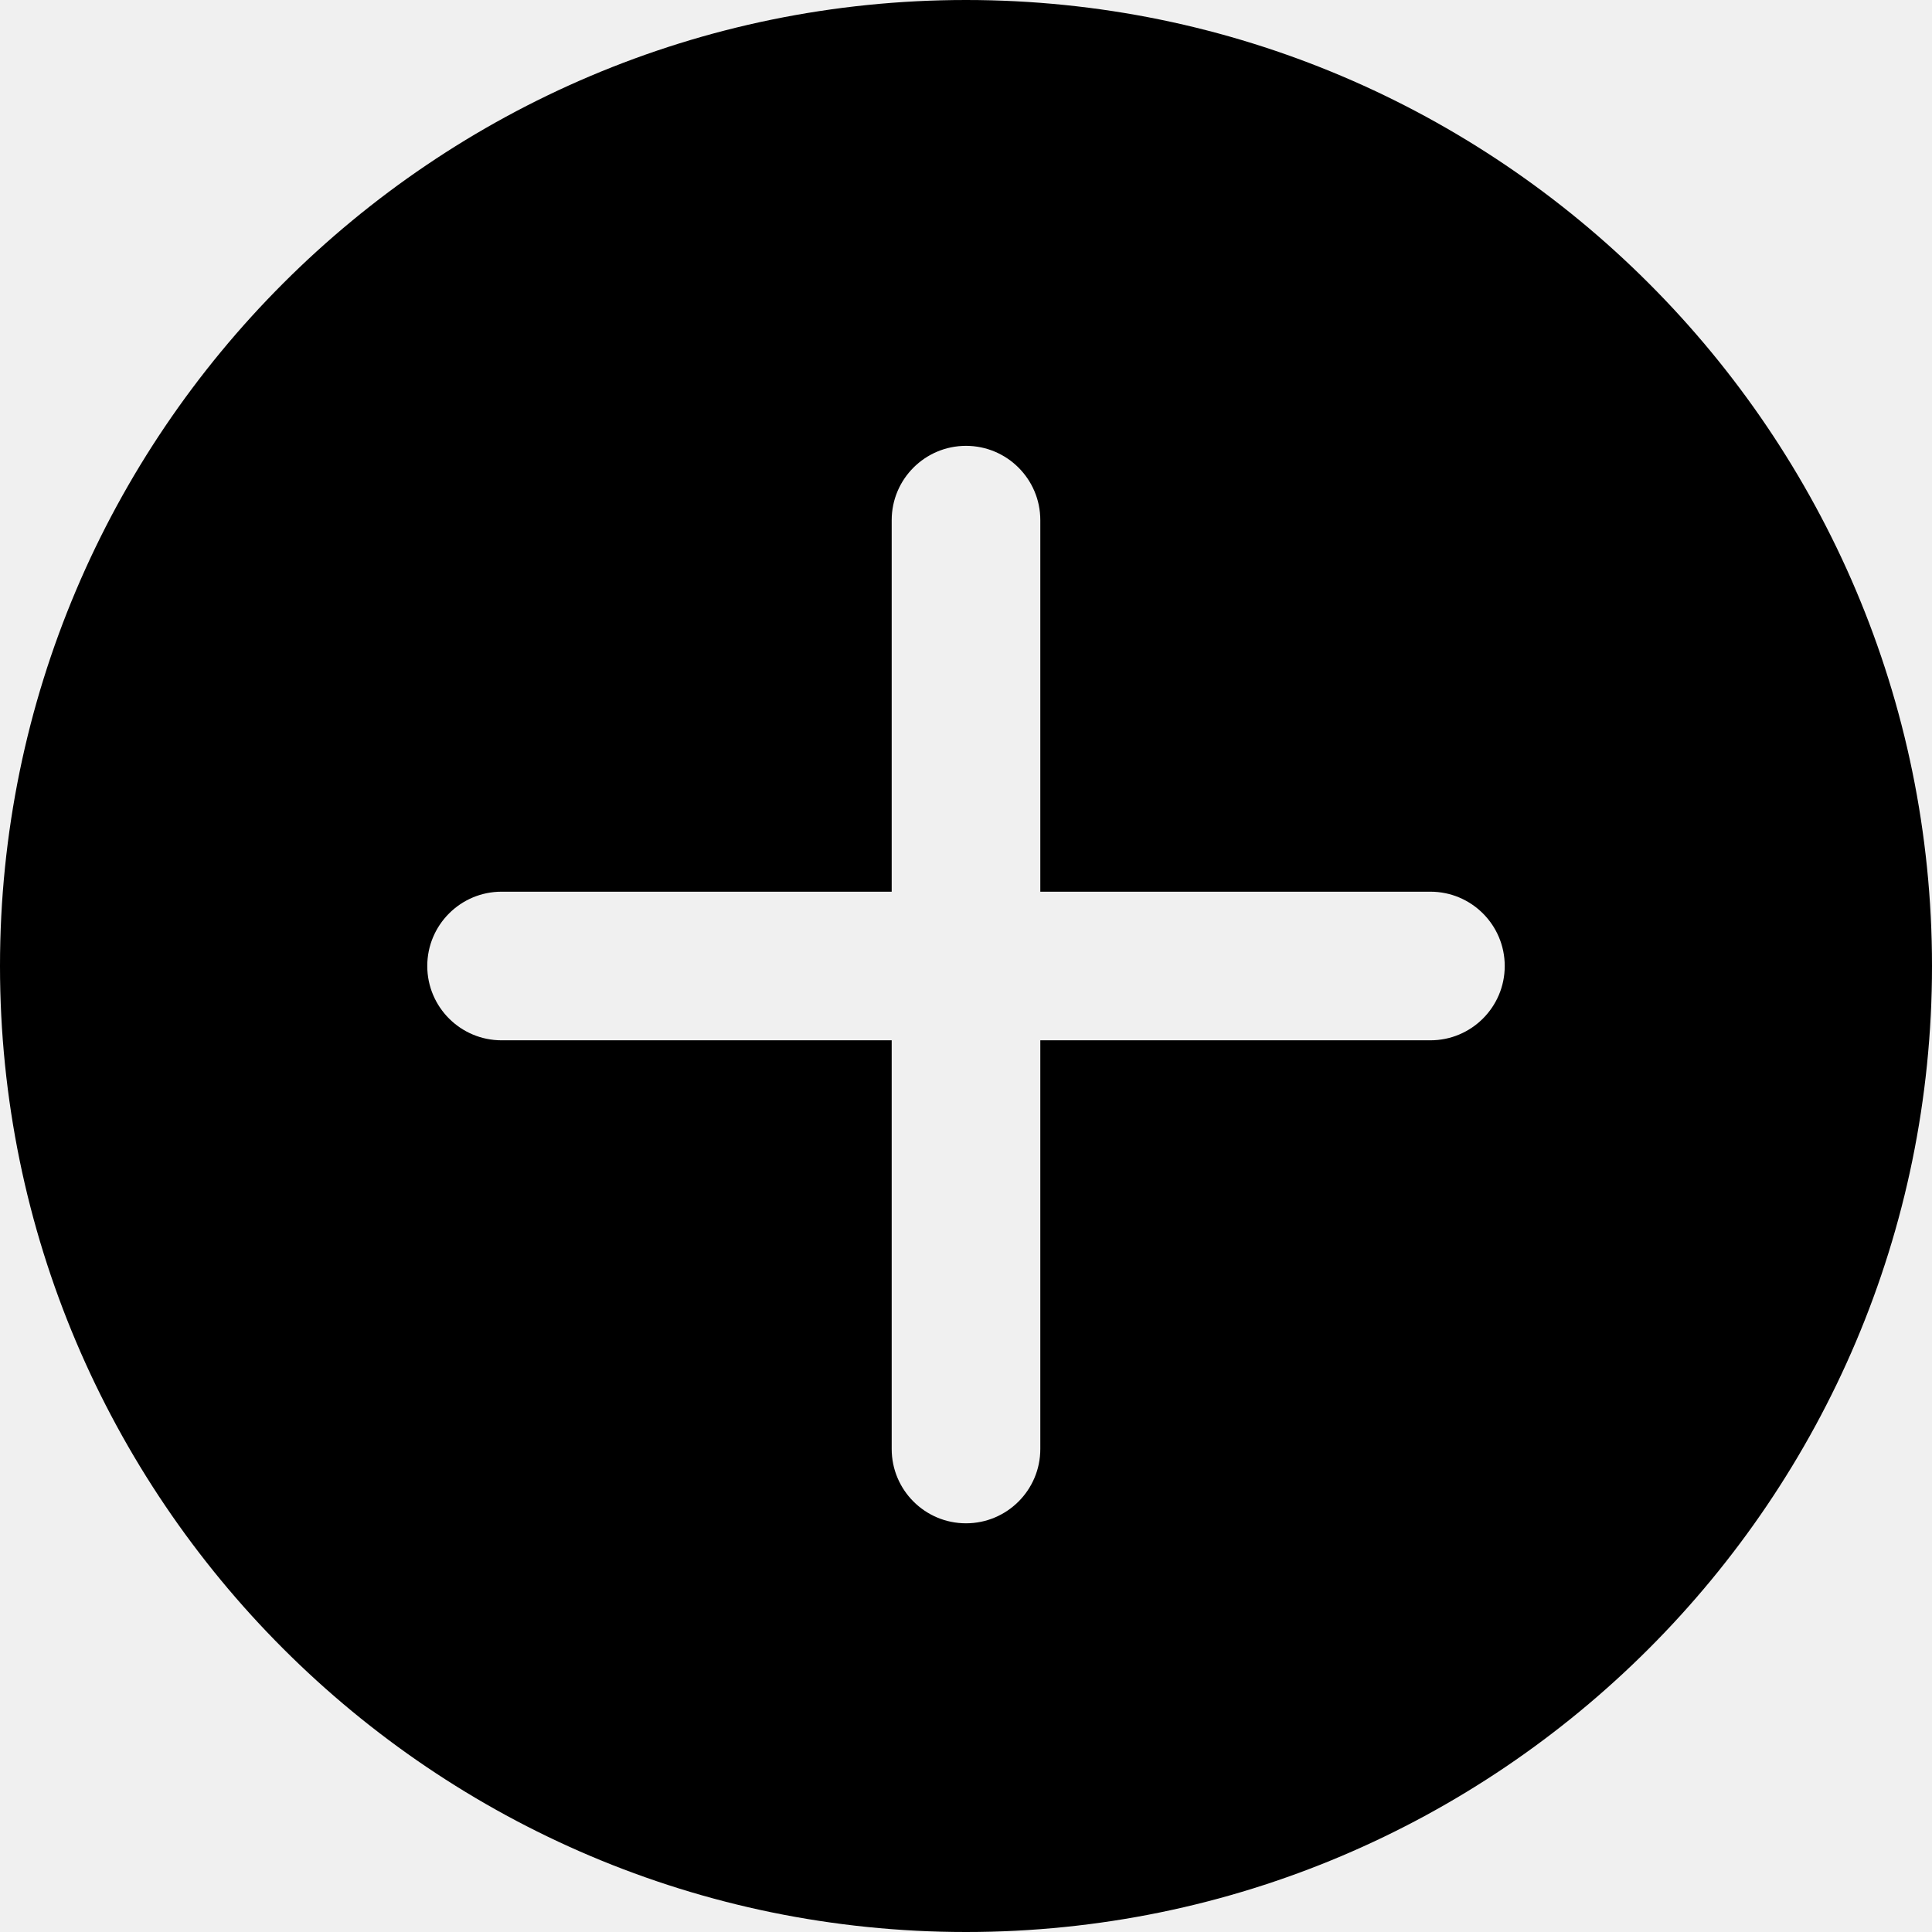
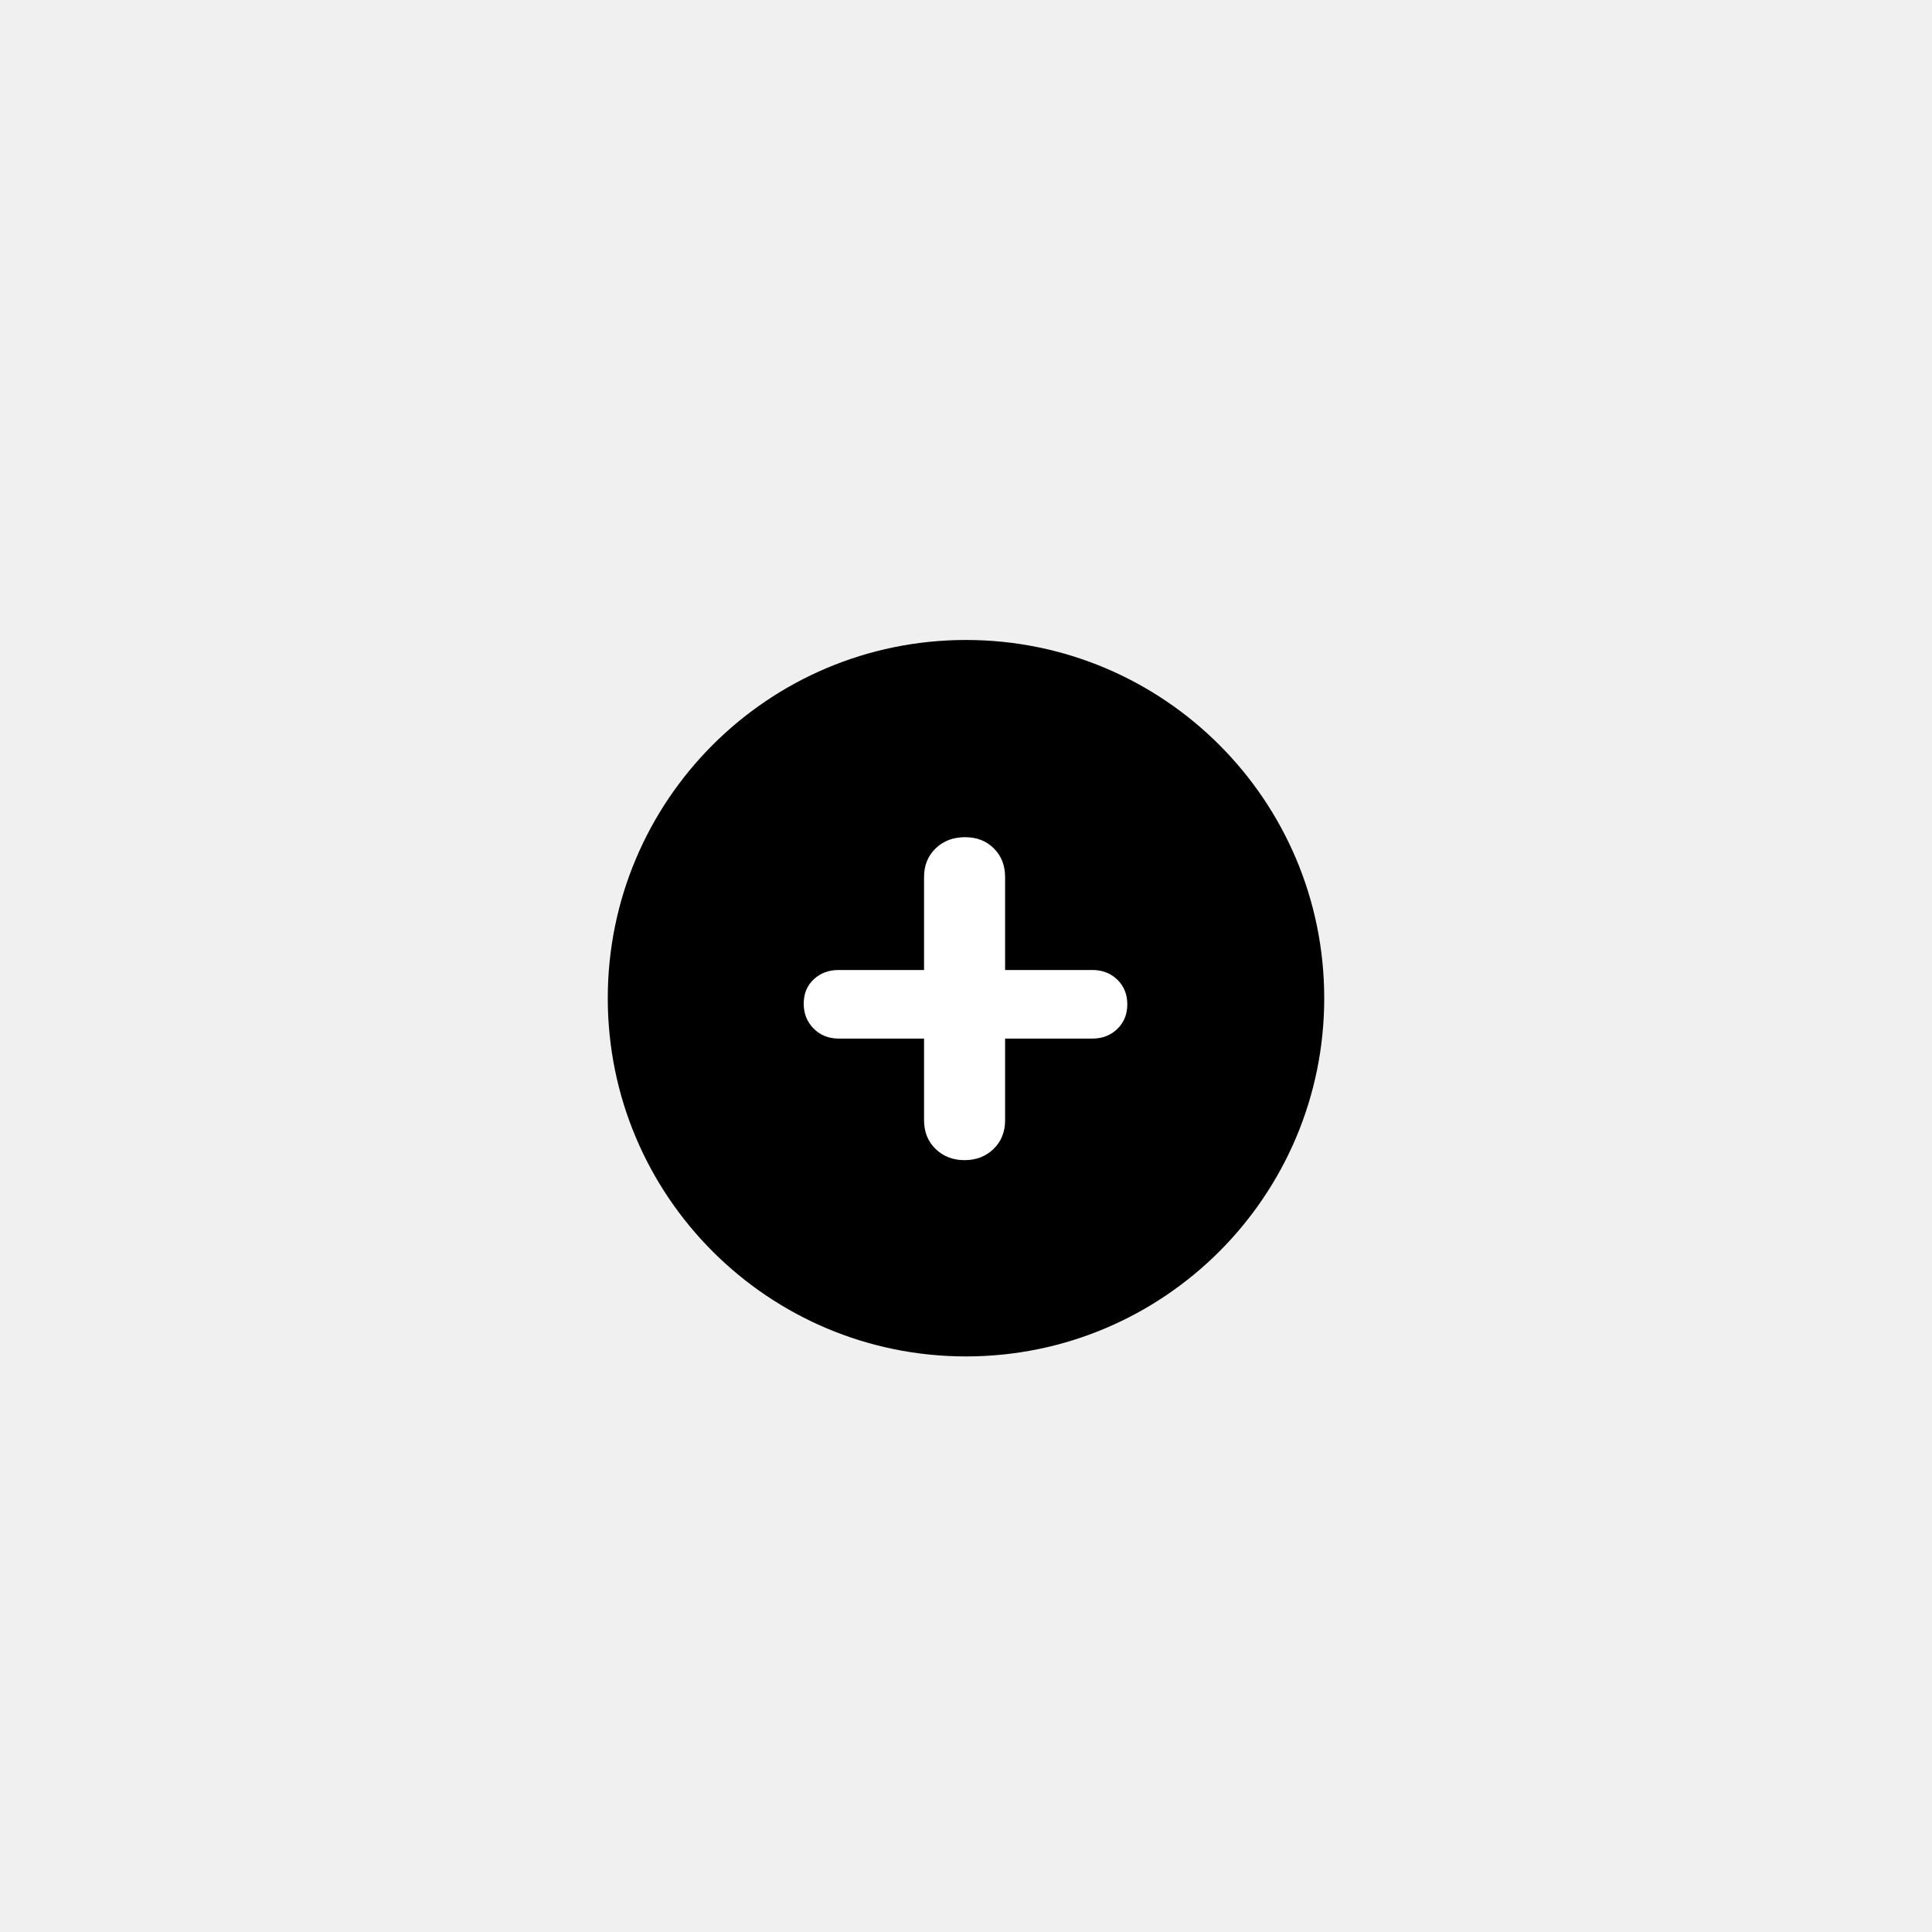
- <svg xmlns="http://www.w3.org/2000/svg" version="1.1" id="Capa_1" x="0px" y="0px" viewBox="0 0 52 52" style="enable-background:new 0 0 52 52;" xml:space="preserve">
-   <path d="M26,0C11.664,0,0,11.663,0,26s11.664,26,26,26s26-11.663,26-26S40.336,0,26,0z M38.5,28H28v11c0,1.104-0.896,2-2,2  s-2-0.896-2-2V28H13.5c-1.104,0-2-0.896-2-2s0.896-2,2-2H24V14c0-1.104,0.896-2,2-2s2,0.896,2,2v10h10.5c1.104,0,2,0.896,2,2  S39.604,28,38.5,28z" />
+ <svg xmlns="http://www.w3.org/2000/svg" version="1.1" id="logo" x="0px" y="0px" viewBox="0 0 960 960" style="enable-background:new 0 0 960 960;" xml:space="preserve">
+   <circle cx="480" cy="496" r="178" />
  <g>
- </g>
-   <g>
- </g>
-   <g>
- </g>
-   <g>
- </g>
-   <g>
- </g>
-   <g>
- </g>
-   <g>
- </g>
-   <g>
- </g>
-   <g>
- </g>
-   <g>
- </g>
-   <g>
- </g>
-   <g>
- </g>
-   <g>
- </g>
-   <g>
- </g>
-   <g>
- </g>
+     <path style="fill:#FFFFFF;" d="M555.193,486.79c3.302,3.204,4.958,7.28,4.958,12.236c0,4.958-1.655,9.038-4.958,12.237   c-3.306,3.204-7.435,4.802-12.391,4.802h-43.373v40.583c0,5.786-1.912,10.535-5.732,14.252c-3.824,3.717-8.624,5.575-14.405,5.575   c-5.785,0-10.587-1.858-14.406-5.575c-3.824-3.717-5.731-8.466-5.731-14.252v-40.583h-42.443c-4.957,0-9.091-1.65-12.393-4.958   c-3.306-3.301-4.957-7.435-4.957-12.391c0-4.958,1.651-8.984,4.957-12.082c3.302-3.098,7.436-4.647,12.393-4.647h42.443v-46.161   c0-5.78,1.907-10.533,5.731-14.251c3.819-3.717,8.723-5.576,14.715-5.576c5.78,0,10.533,1.859,14.251,5.576   c3.717,3.717,5.577,8.471,5.577,14.251v46.161h43.373C547.758,481.988,551.887,483.589,555.193,486.79z" />
+   </g>
</svg>
